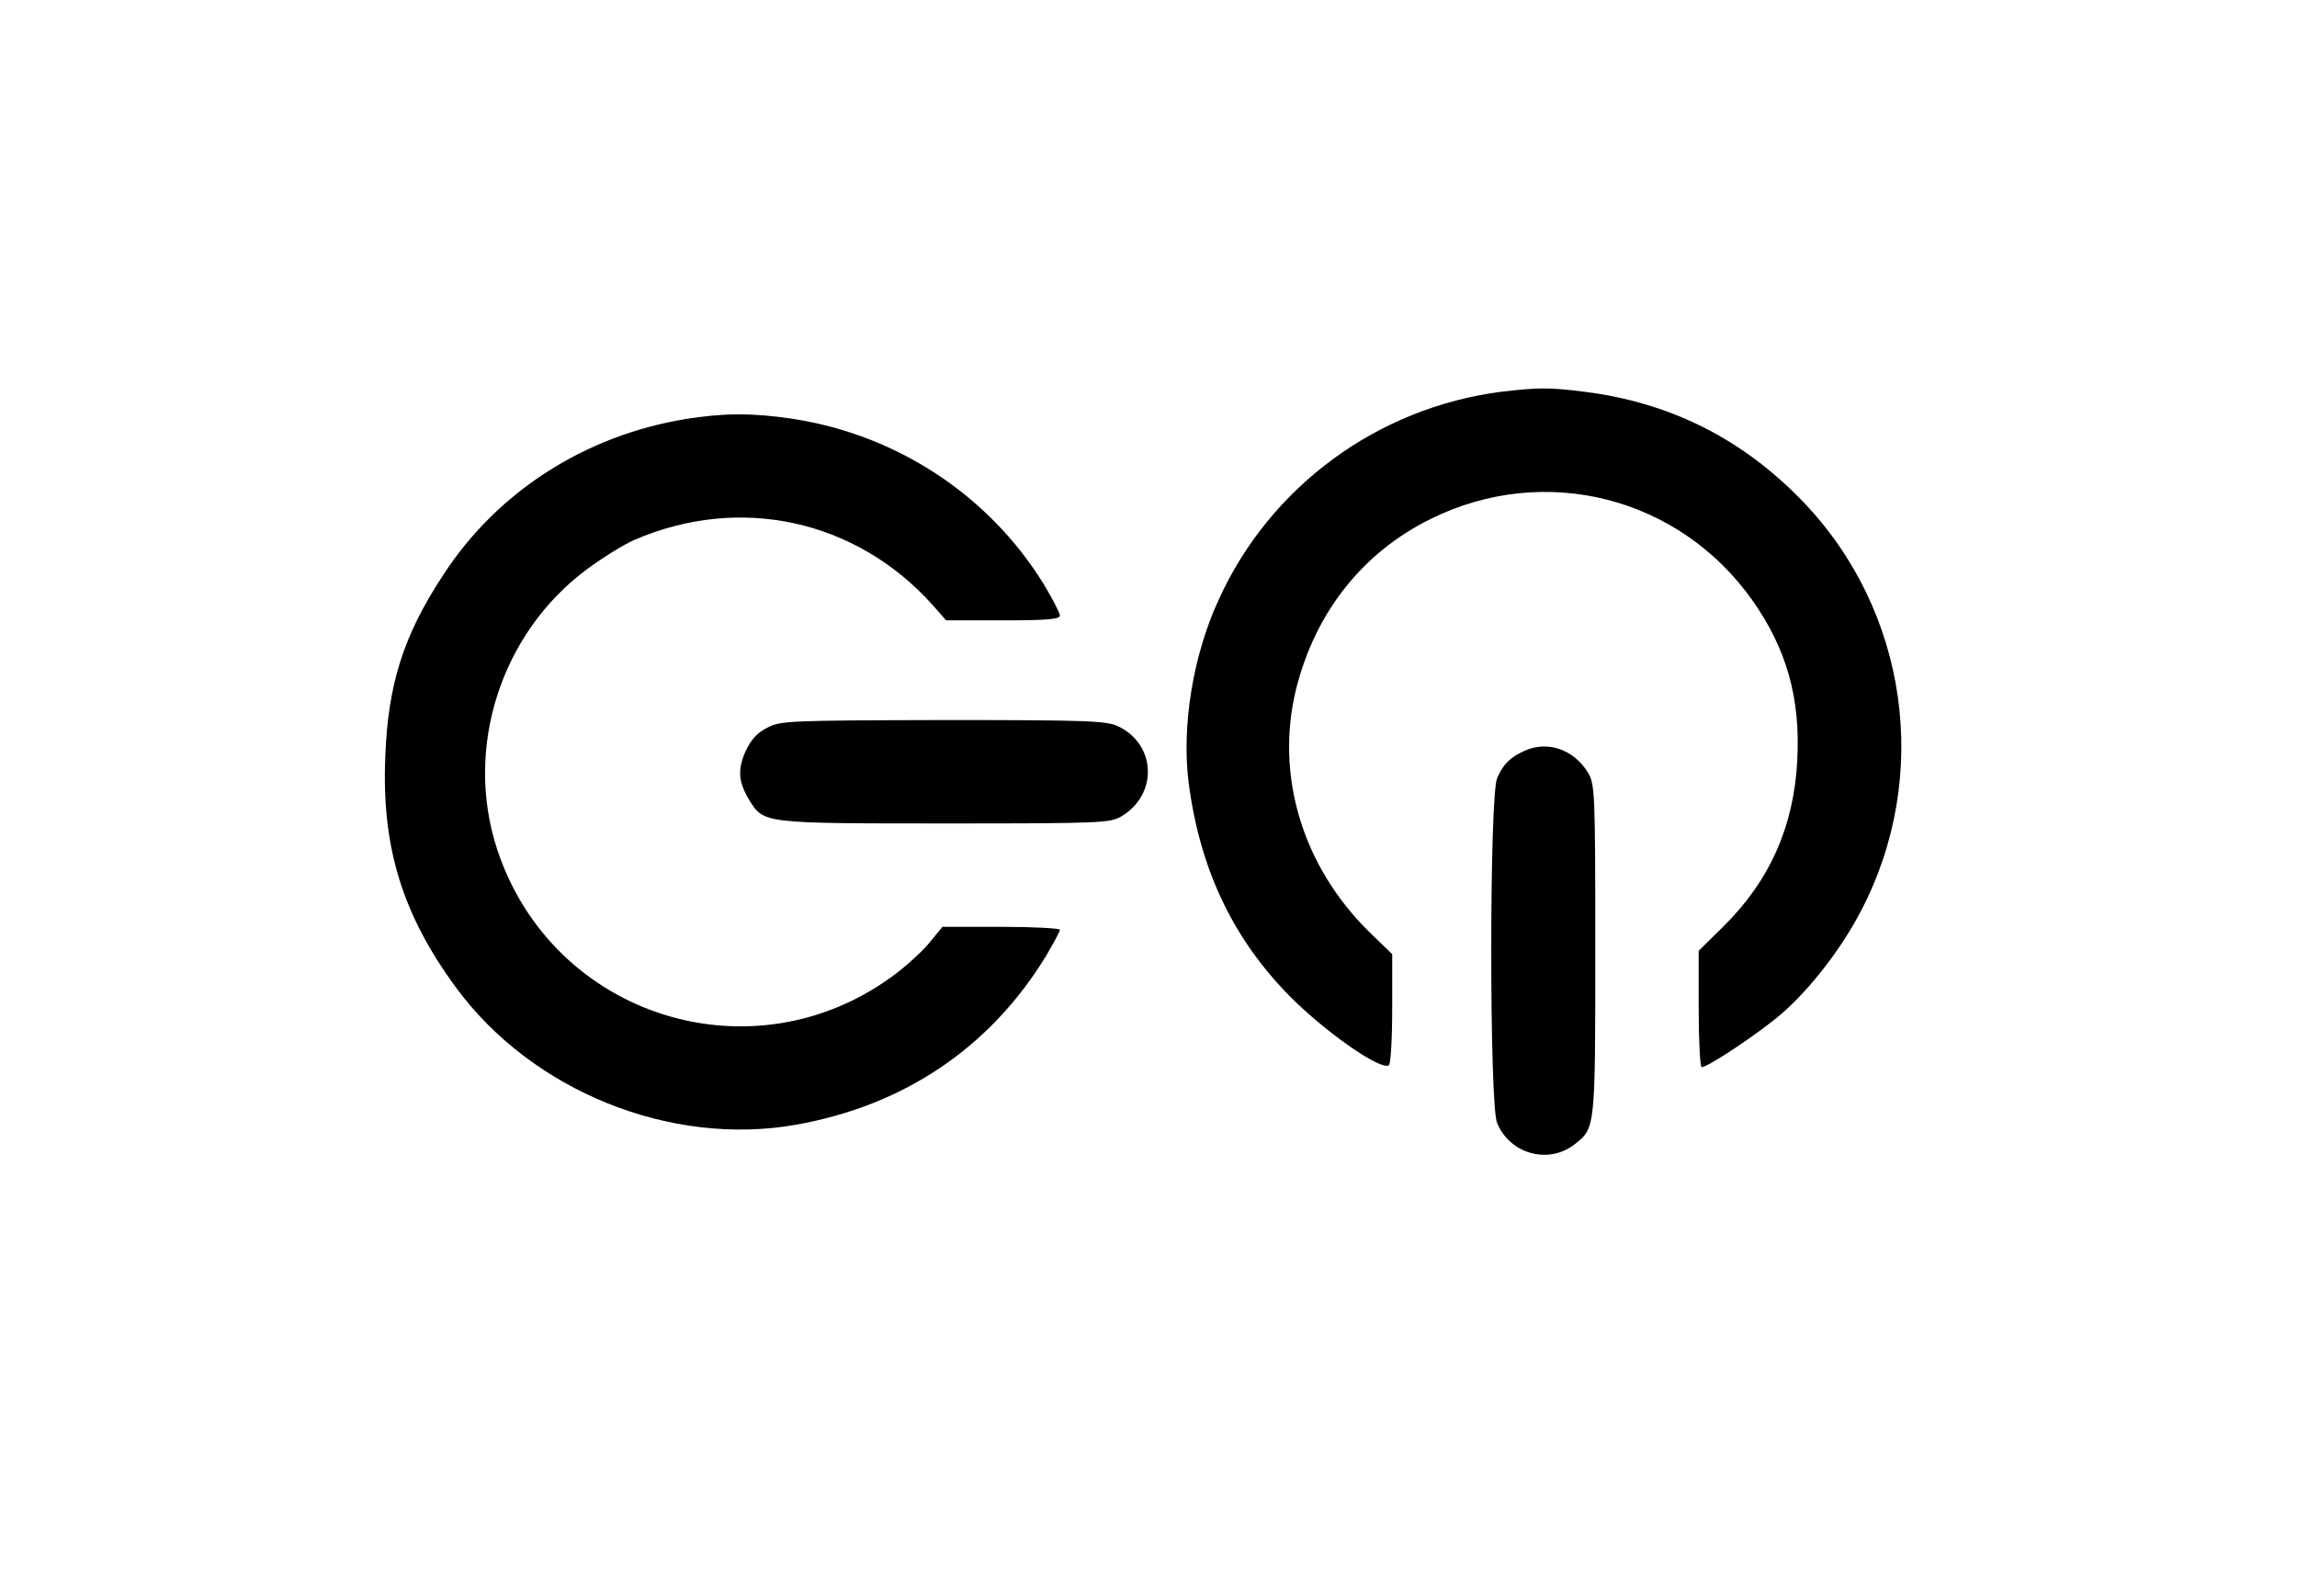
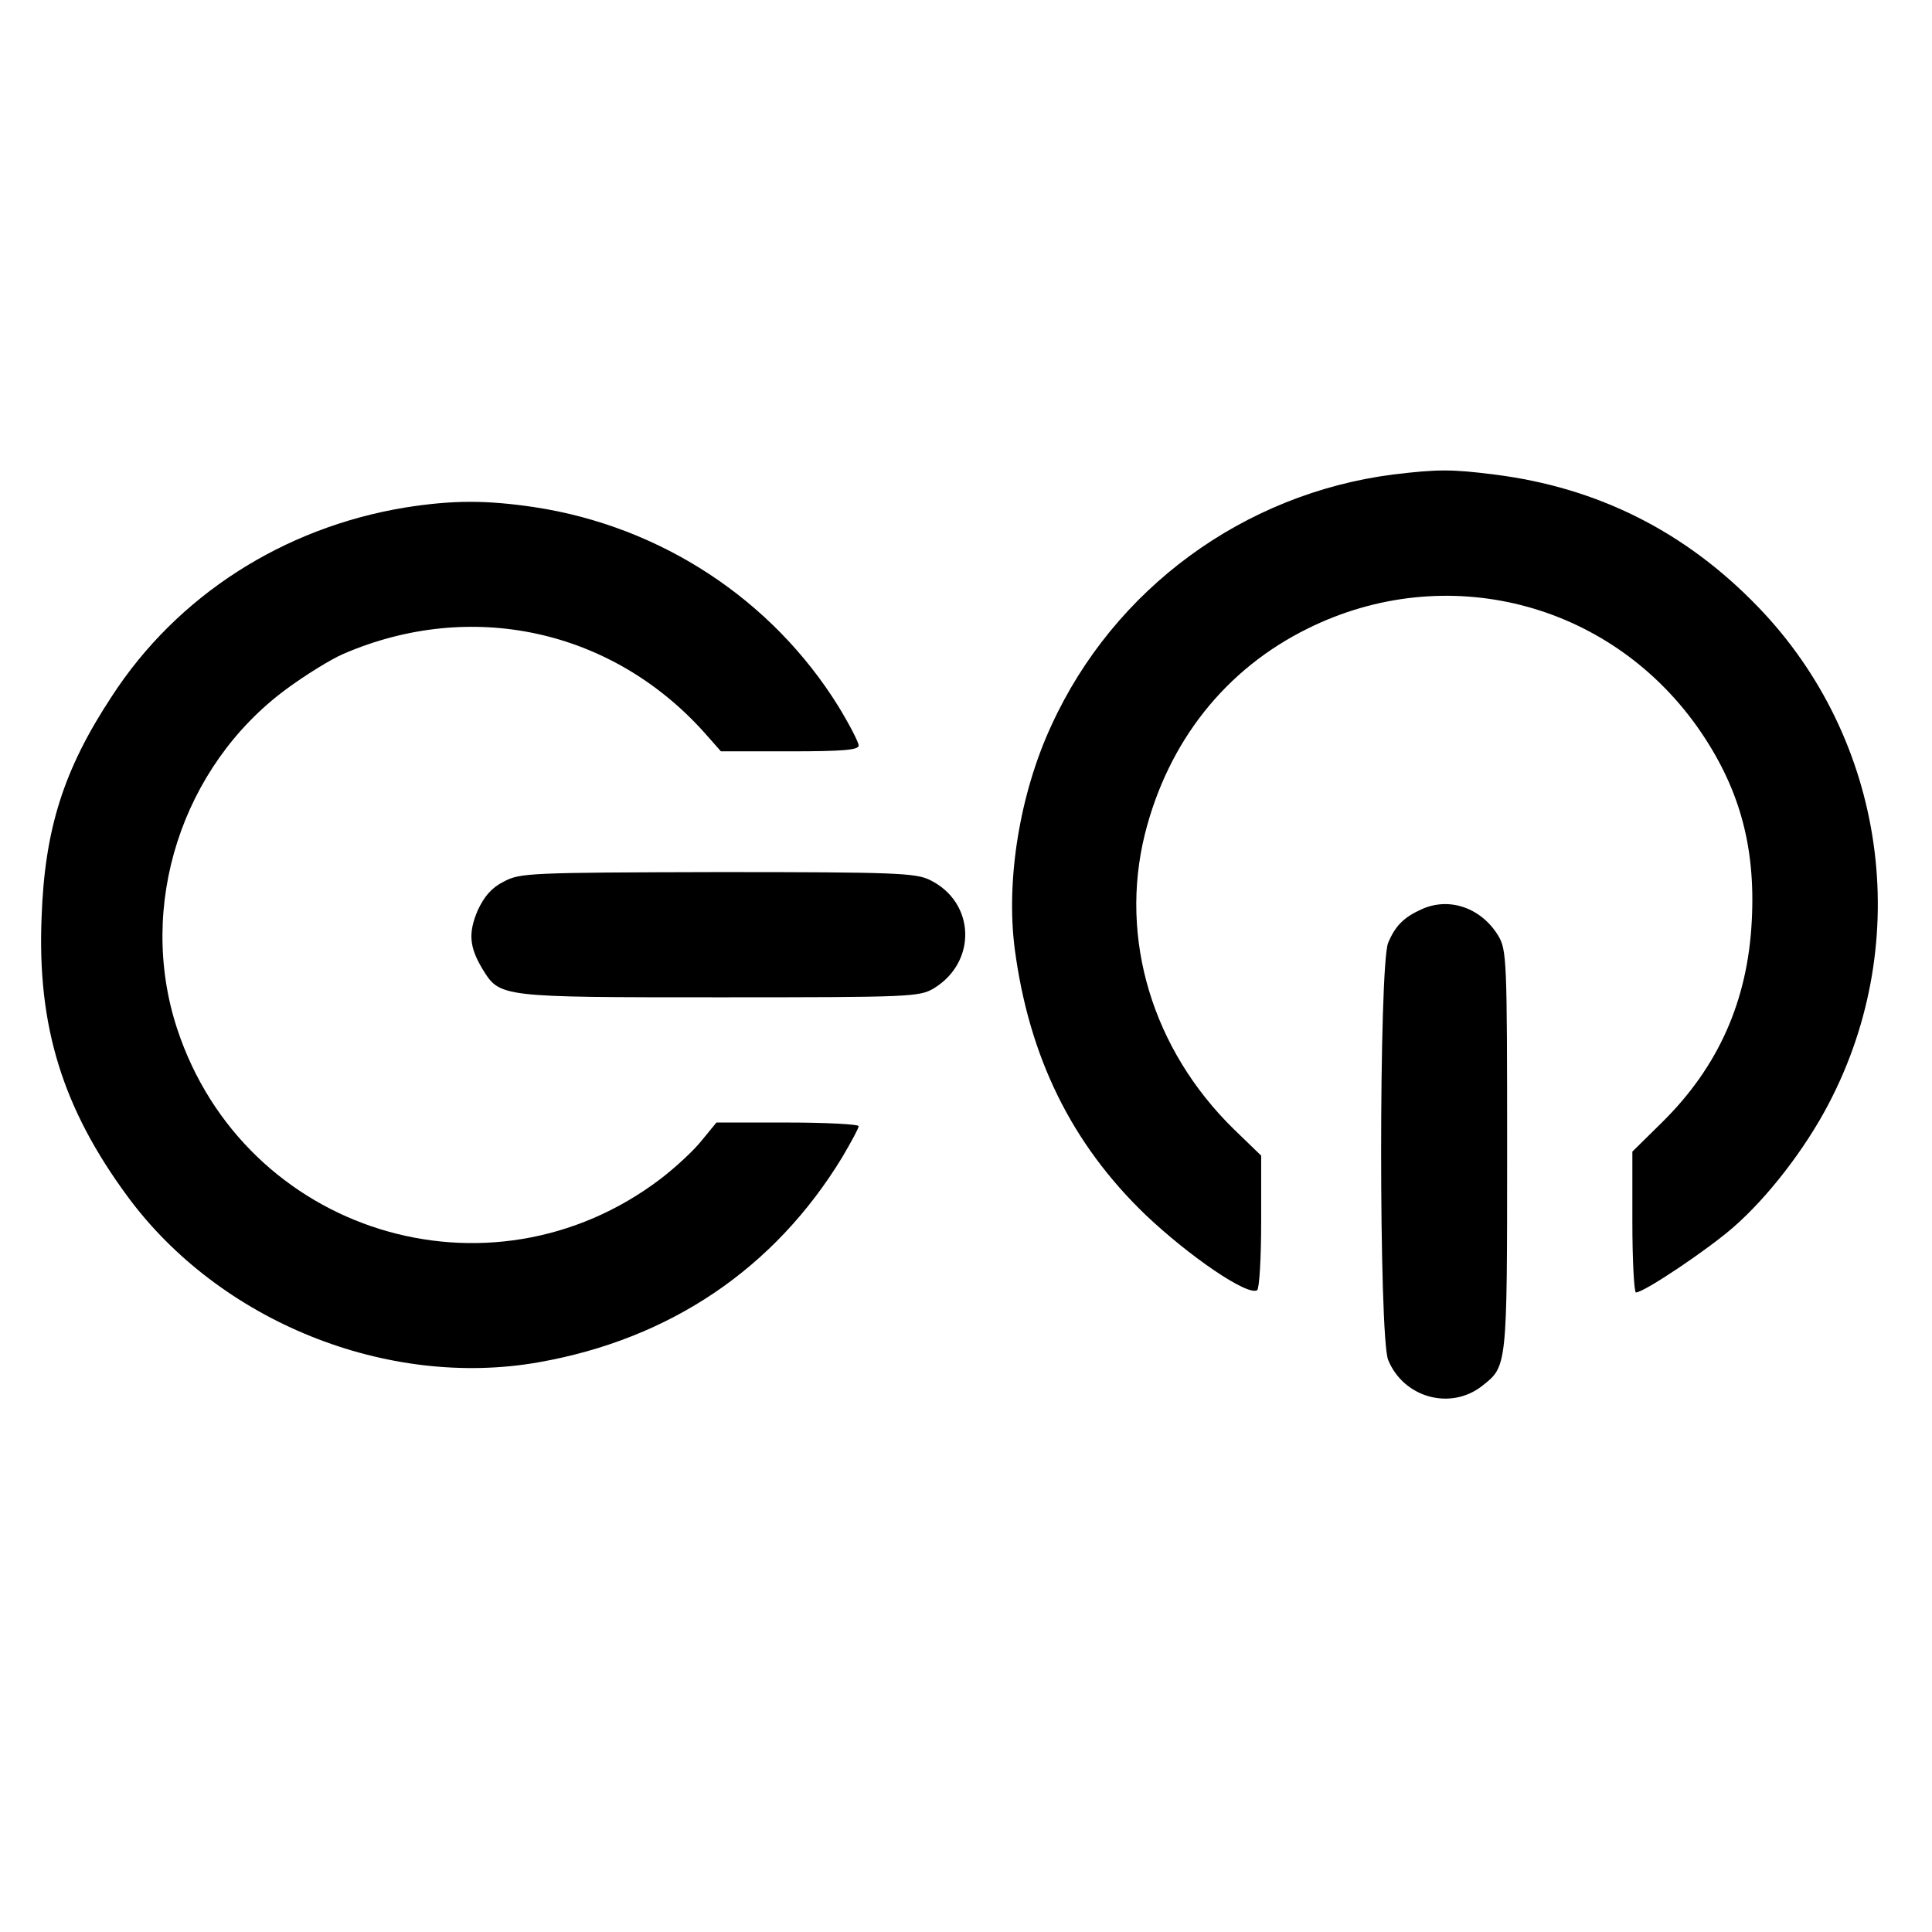
- <svg xmlns="http://www.w3.org/2000/svg" version="1.0" width="432pt" height="300pt" viewBox="0 0 432 432" preserveAspectRatio="xMidYMid meet">
+ <svg xmlns="http://www.w3.org/2000/svg" version="1.0" width="200pt" height="200pt" viewBox="0 0 432 432" preserveAspectRatio="xMidYMid meet">
  <g transform="translate(0,432) scale(0.1,-0.1)" fill="#000000" stroke="none">
    <path d="M3115 3259 c-334 -43 -624 -255 -764 -561 -71 -153 -102 -346 -82 -500 32 -242 127 -435 292 -594 98 -93 228 -182 250 -169 5 4 9 72 9 153 l0 148 -61 59 c-182 178 -257 426 -199 660 52 207 180 369 365 460 308 152 671 60 870 -220 93 -132 131 -265 122 -434 -9 -179 -75 -327 -201 -451 l-66 -65 0 -157 c0 -87 4 -158 8 -158 18 0 161 96 218 146 77 67 161 176 213 276 192 366 128 815 -158 1111 -162 168 -358 267 -590 296 -95 12 -126 12 -226 0z" />
    <path d="M905 3185 c-272 -45 -509 -197 -655 -422 -108 -164 -150 -297 -157 -494 -10 -244 47 -427 192 -624 206 -280 581 -431 920 -371 294 52 527 210 678 458 20 34 37 65 37 70 0 4 -72 8 -159 8 l-159 0 -32 -39 c-17 -22 -59 -61 -93 -87 -383 -291 -931 -120 -1081 336 -90 274 10 586 244 759 42 31 100 67 128 79 285 123 599 55 806 -175 l38 -43 154 0 c119 0 154 3 154 13 0 7 -20 46 -45 87 -148 239 -397 403 -680 446 -108 16 -183 16 -290 -1z" />
    <path d="M1127 2349 c-28 -14 -44 -33 -59 -65 -21 -50 -19 -81 11 -131 39 -63 37 -63 530 -63 427 0 447 1 479 20 97 59 93 192 -8 242 -32 16 -76 18 -475 18 -422 -1 -442 -2 -478 -21z" />
    <path d="M3179 2287 c-40 -18 -59 -37 -75 -75 -21 -50 -21 -883 0 -933 35 -85 140 -113 210 -58 56 44 56 40 56 526 0 429 -1 449 -20 481 -38 62 -109 87 -171 59z" />
  </g>
</svg>
